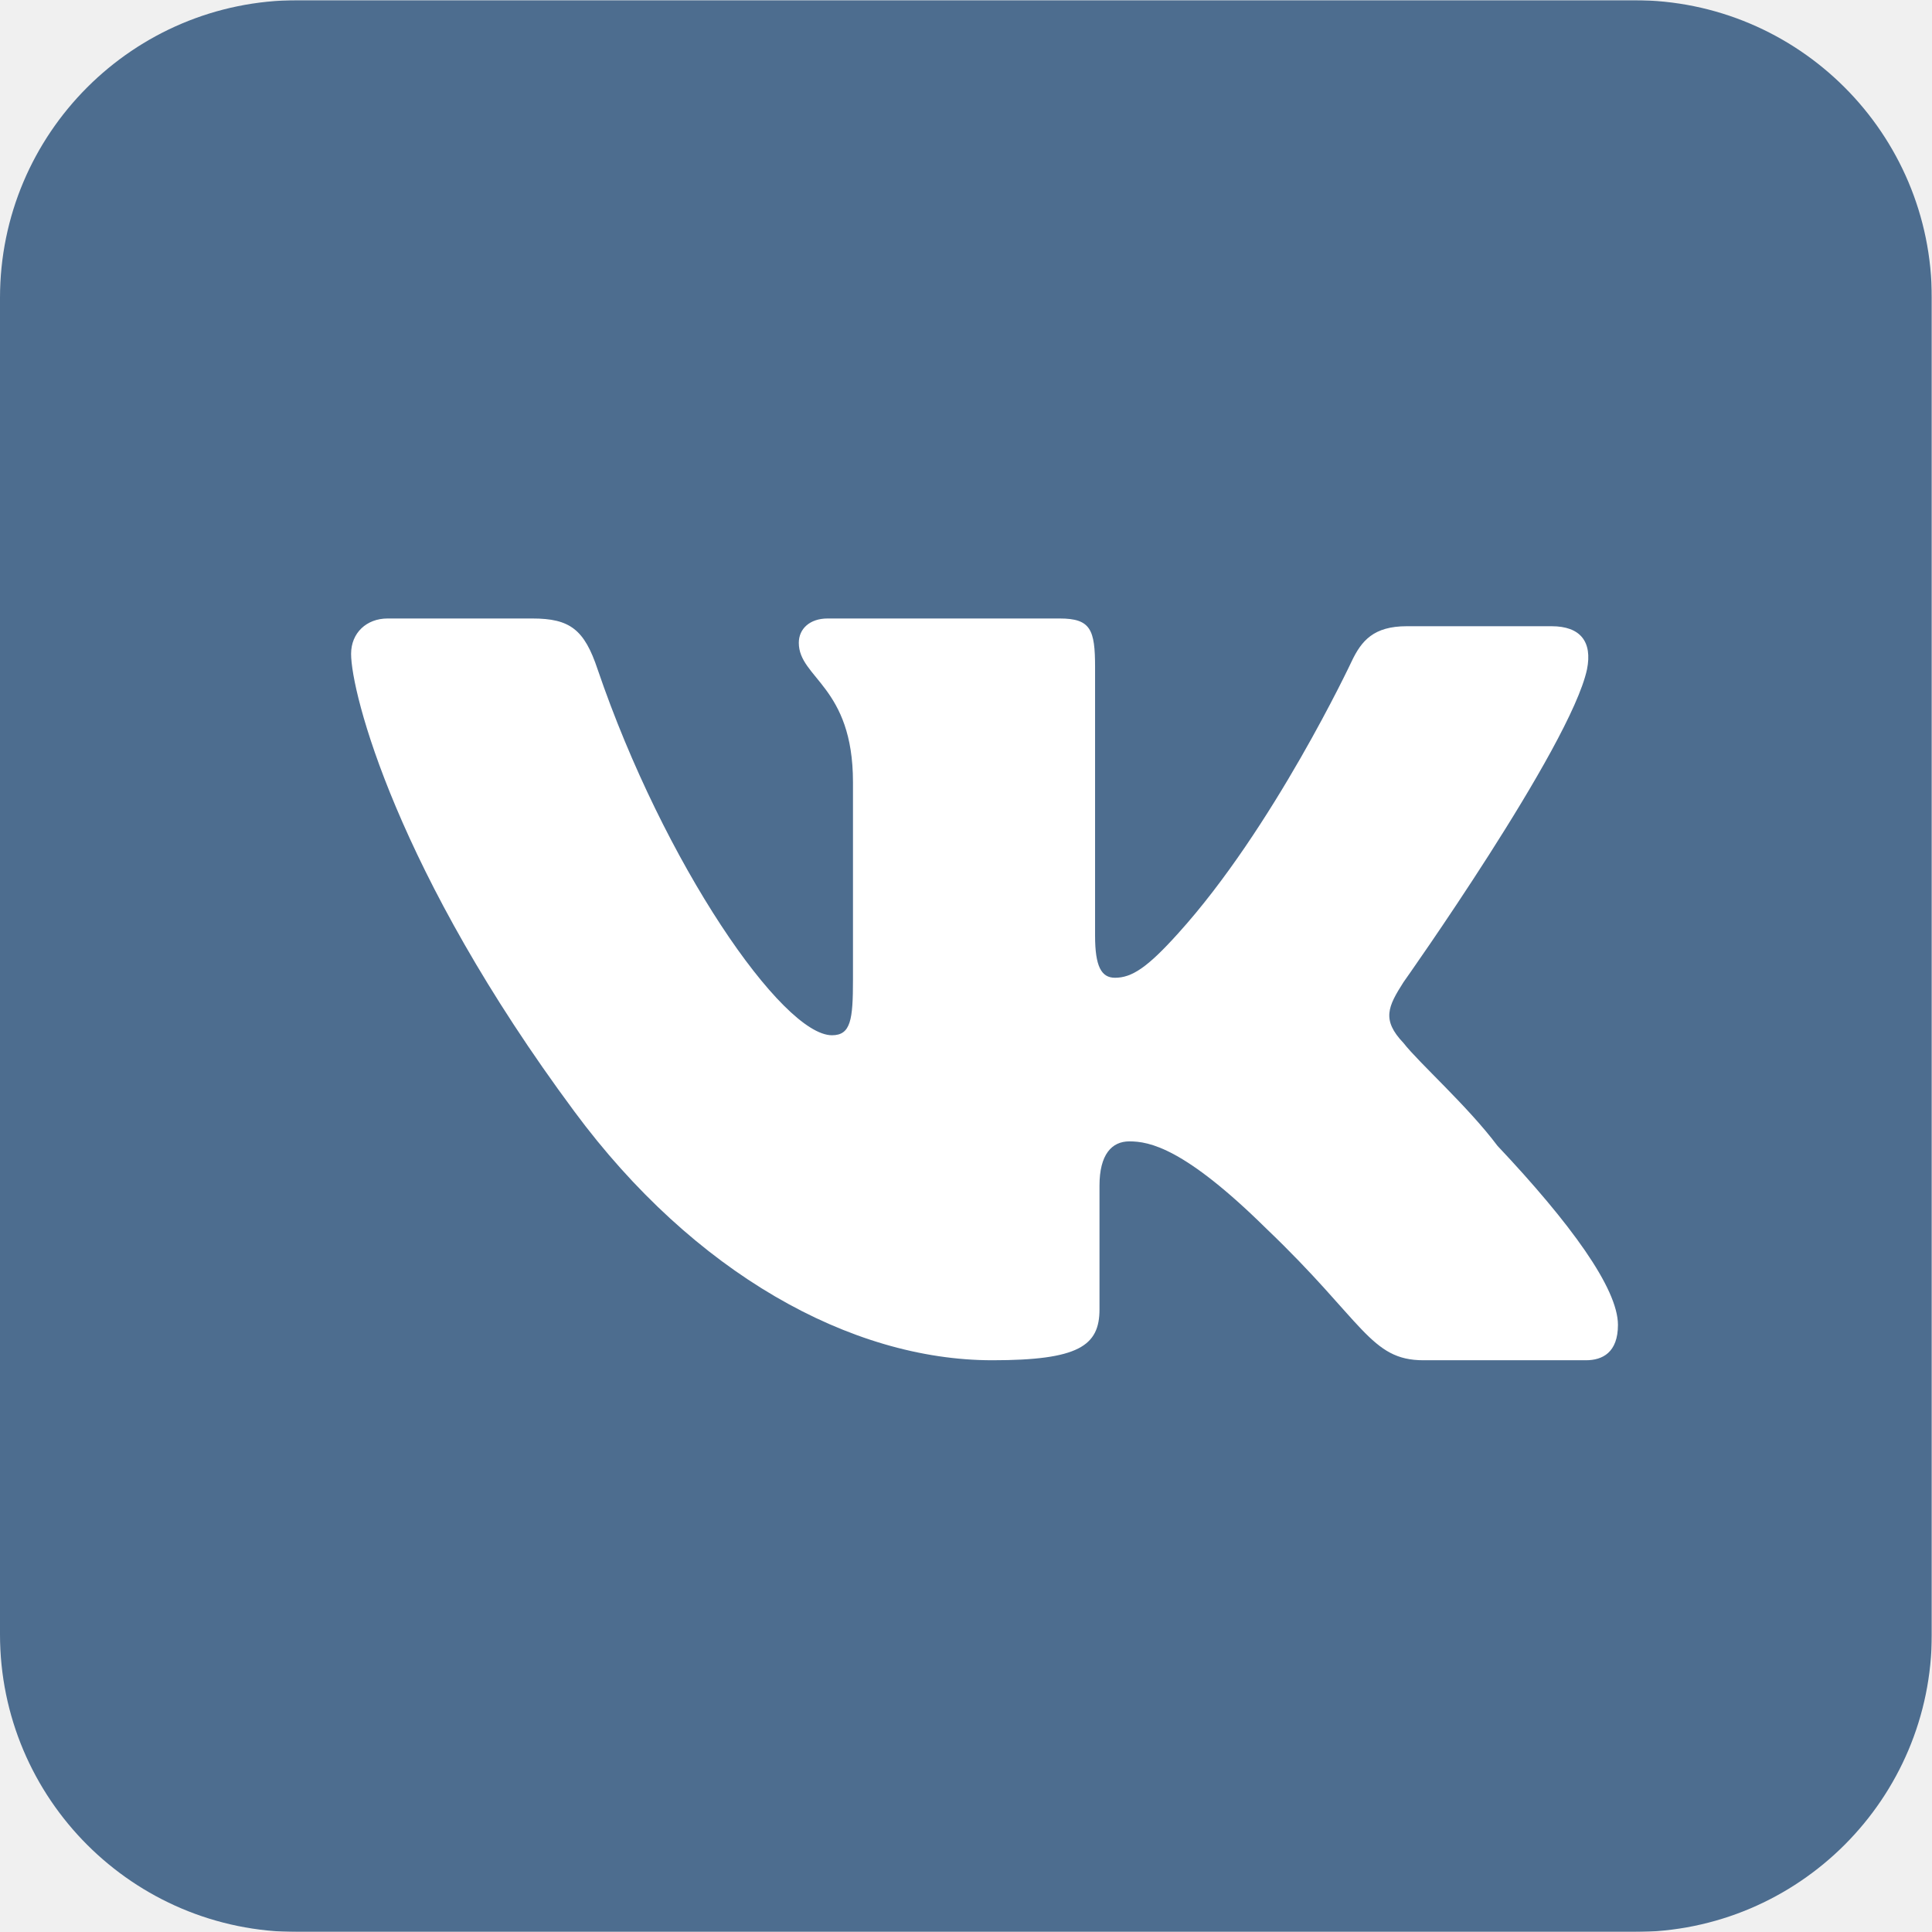
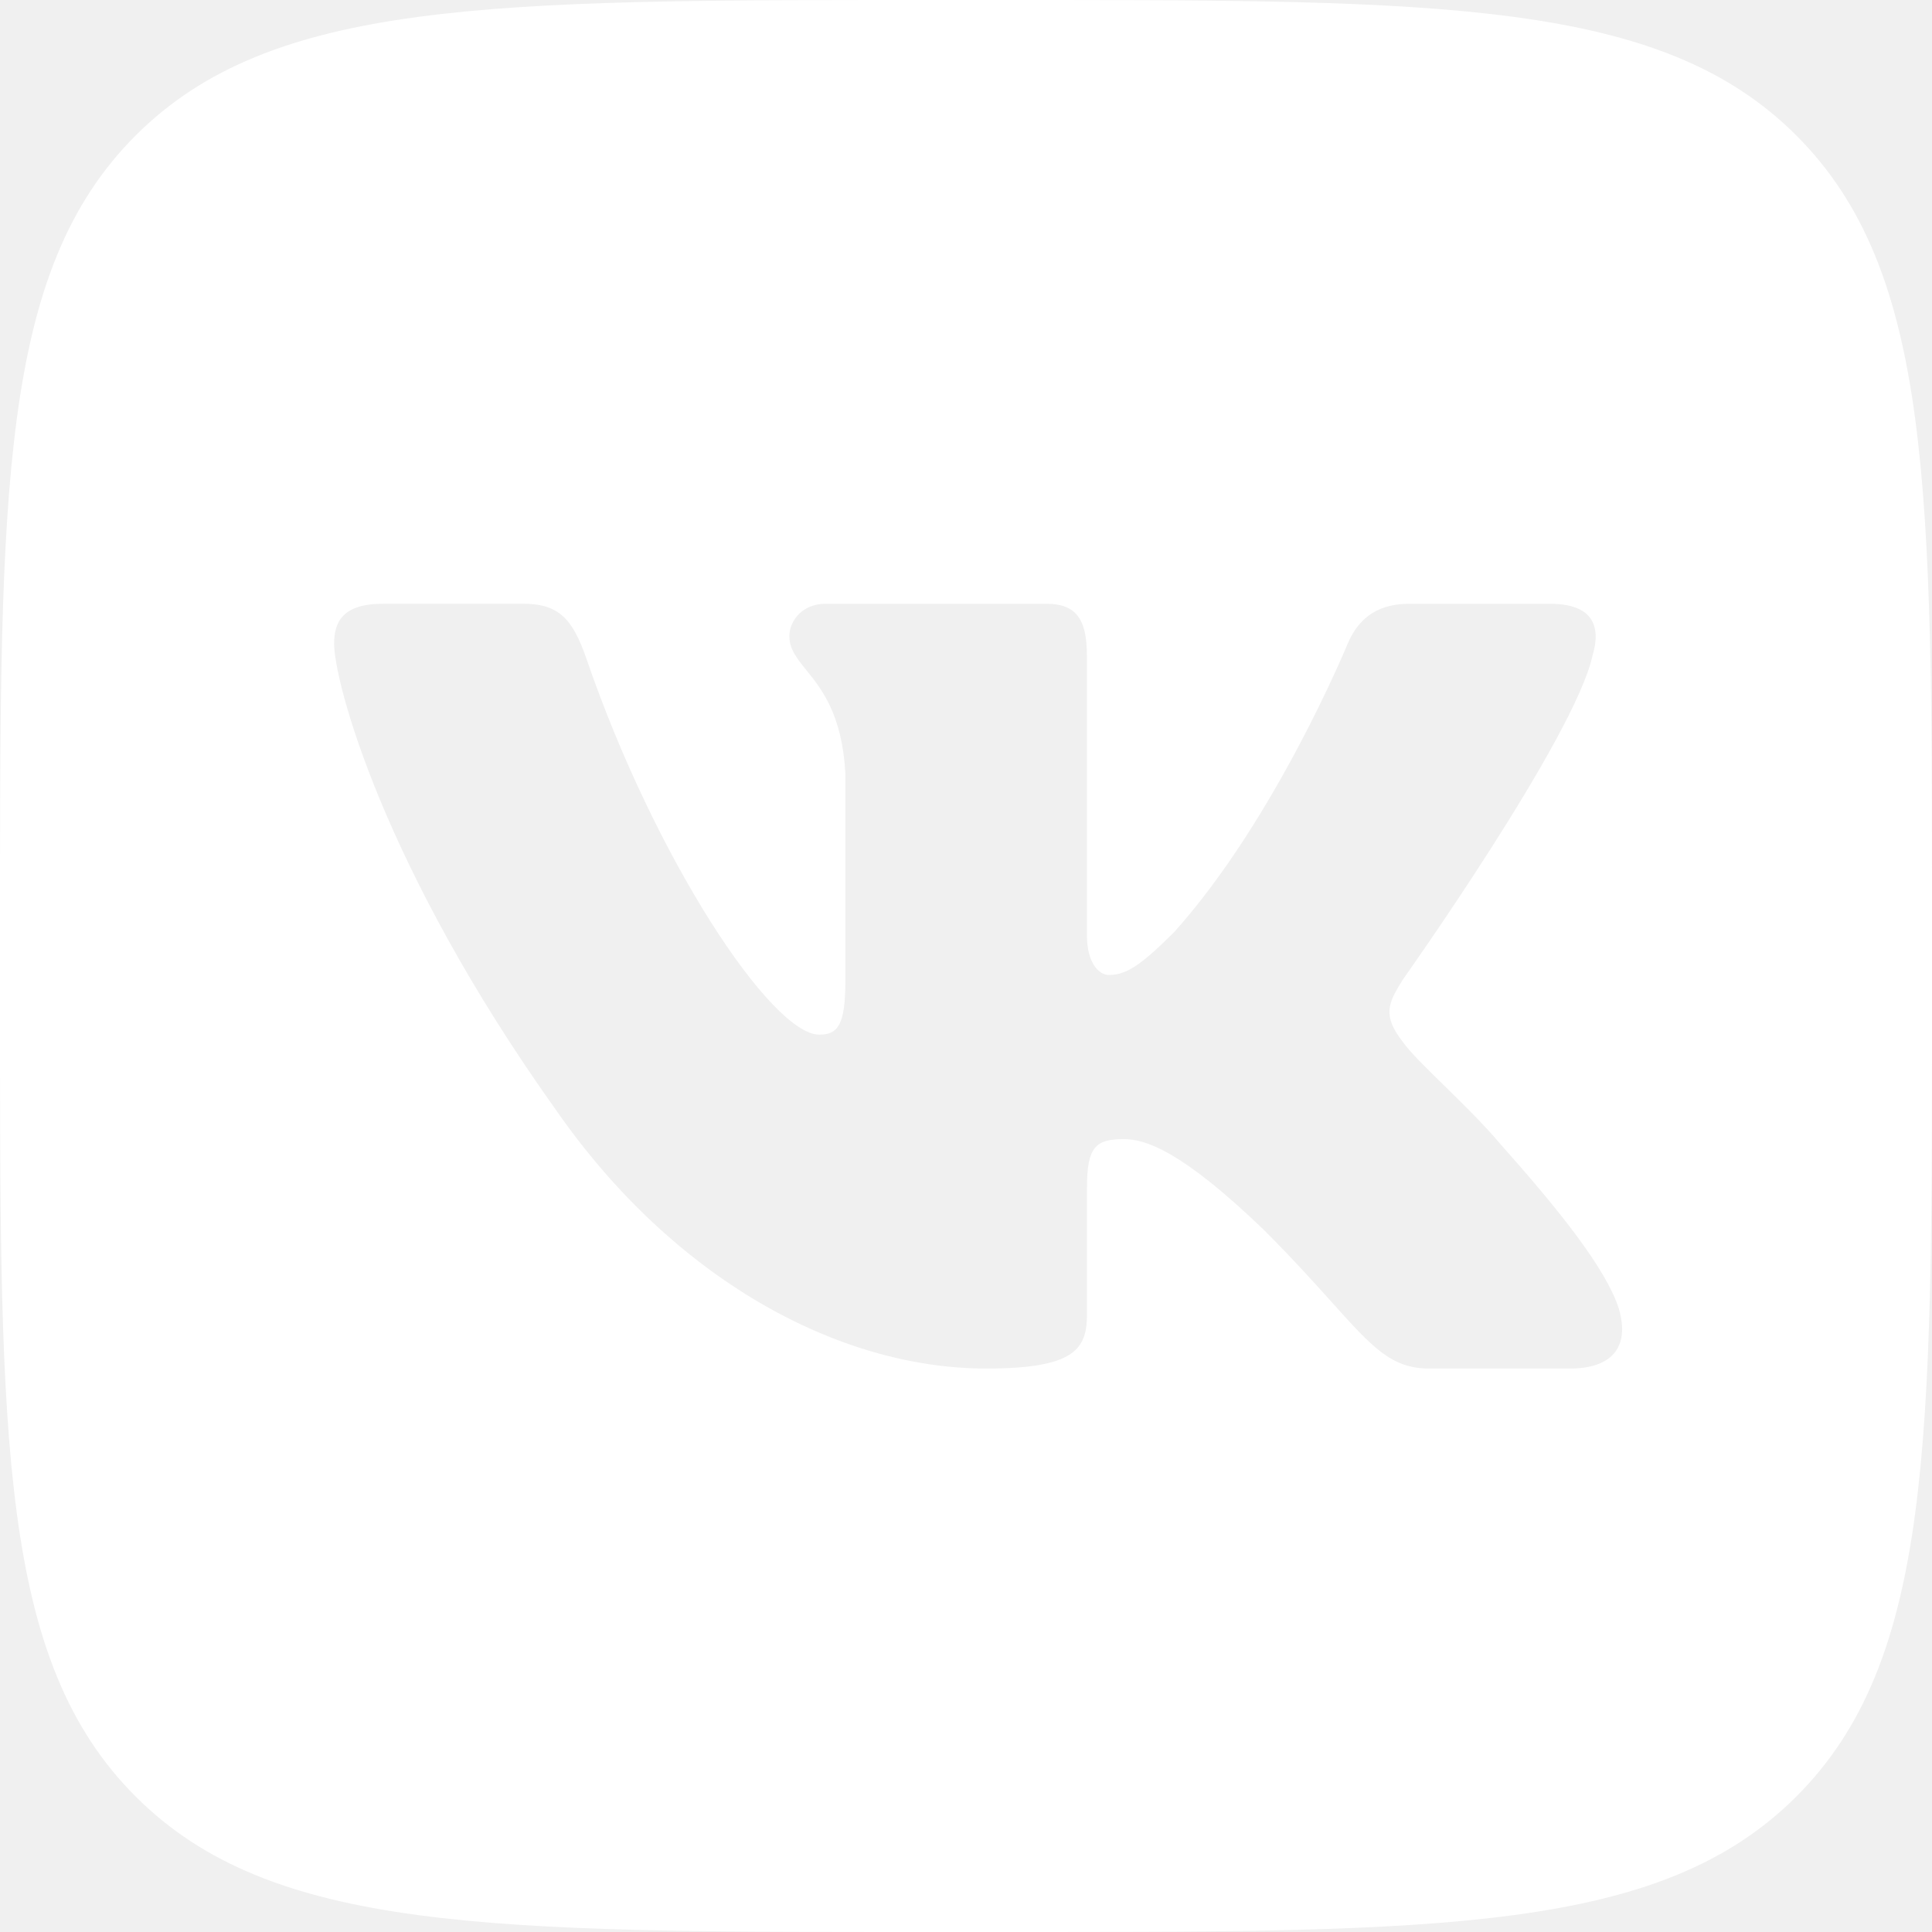
- <svg xmlns="http://www.w3.org/2000/svg" xmlns:xlink="http://www.w3.org/1999/xlink" width="415px" height="415px" viewBox="0 0 415 415" version="1.1">
-   <defs>
-     <polygon id="path-1" points="0 414.94 0 0.041 414.959 0.041 414.959 414.94" />
-   </defs>
-   <g id="Page-1" stroke="none" stroke-width="1" fill="none" fill-rule="evenodd">
-     <g id="Mezhdunarodny_logotip_VK_2">
-       <g id="Group-3">
-         <mask id="mask-2" fill="white">
-           <use xlink:href="#path-1" />
-         </mask>
-         <g id="Clip-2" />
-         <path d="M63.942,0.041 L351.017,0.041 C386.33,0.041 414.959,28.669 414.959,63.983 L414.959,351.058 C414.959,386.371 386.33,415 351.017,415 L63.942,415 C28.628,415 0,386.371 0,351.058 L0,63.983 C0,28.669 28.628,0.041 63.942,0.041" id="Fill-1" fill="#4D6D8F" mask="url(#mask-2)" />
-       </g>
-       <path d="M301.475,210.977 C301.475,210.977 337.331,160.399 340.894,143.777 C342.081,137.841 339.469,134.515 333.294,134.515 C333.294,134.515 312.636,134.515 302.188,134.515 C295.064,134.515 292.452,137.602 290.315,142.114 C290.315,142.114 273.497,177.949 253.034,200.53 C246.465,207.83 243.125,210.027 239.499,210.027 C236.574,210.027 235.225,207.589 235.225,201.004 L235.225,143.302 C235.225,135.229 234.275,132.854 227.627,132.854 L177.761,132.854 C173.961,132.854 171.586,135.063 171.586,138.077 C171.586,145.68 183.222,147.397 183.222,167.997 L183.222,210.502 C183.222,219.051 182.747,222.375 178.71,222.375 C168.025,222.375 142.617,185.57 128.37,143.777 C125.52,135.229 122.433,132.854 114.359,132.854 L83.253,132.854 C78.741,132.854 75.416,135.94 75.416,140.451 C75.416,148.762 85.152,187.231 123.383,238.76 C149.028,273.428 182.747,292.187 213.141,292.187 C231.663,292.187 236.175,289.101 236.175,281.264 L236.175,254.669 C236.175,248.02 238.787,245.171 242.586,245.171 C246.86,245.171 254.404,246.544 272.031,263.93 C292.927,283.877 294.352,292.187 305.751,292.187 L340.656,292.187 C344.218,292.187 347.542,290.525 347.542,284.589 C347.542,276.752 337.331,262.743 321.659,246.12 C315.248,237.572 304.8,228.312 301.475,224.038 C296.727,219.051 298.151,216.2 301.475,210.977" id="Fill-4" fill="#FFFFFF" />
-     </g>
-   </g>
+ <svg xmlns="http://www.w3.org/2000/svg" fill="none" height="48" viewBox="0 0 48 48" width="48">
+   <path clip-rule="evenodd" d="m3.368 3.368c-3.368 3.368-3.368 8.789-3.368 19.632v2c0 10.842 0 16.264 3.368 19.632 3.368 3.368 8.789 3.368 19.632 3.368h2c10.842 0 16.264 0 19.632-3.368 3.368-3.368 3.368-8.789 3.368-19.632v-2c0-10.842 0-16.263-3.368-19.632-3.368-3.368-8.789-3.368-19.632-3.368h-2c-10.842 0-16.263 0-19.632 3.368zm6.132 11.632h3.501c.895 0 1.231.392 1.567 1.361 1.712 4.986 4.599 9.344 5.786 9.344.445 0 .649-.205.649-1.335v-5.154c-.08-1.467-.593-2.102-.973-2.571-.234-.29-.418-.518-.418-.84 0-.392.335-.804.891-.804h5.501c.742 0 1.0.397 1 1.287v6.934c0 .742.322 1.001.545 1.001.445 0 .816-.26 1.632-1.075 2.522-2.818 4.302-7.157 4.302-7.157.223-.519.633-.99 1.523-.99h3.501c1.059 0 1.281.545 1.059 1.287-.445 2.039-4.71 8.046-4.71 8.046-.371.593-.519.89 0 1.557.183.256.573.638 1.02 1.075.459.45.978.957 1.391 1.446 1.504 1.691 2.637 3.118 2.953 4.102.288.987-.212 1.487-1.212 1.487h-3.501c-.938 0-1.41-.525-2.43-1.66-.432-.481-.963-1.071-1.67-1.778-2.077-2.002-2.967-2.262-3.486-2.262-.705 0-.915.2-.915 1.2v3.139c0 .861-.275 1.361-2.501 1.361-3.709 0-7.785-2.251-10.678-6.404-4.339-6.081-5.526-10.679-5.526-11.606 0-.519.2-.99 1.2-.99z" fill="#fff" fill-rule="evenodd" />
</svg>
